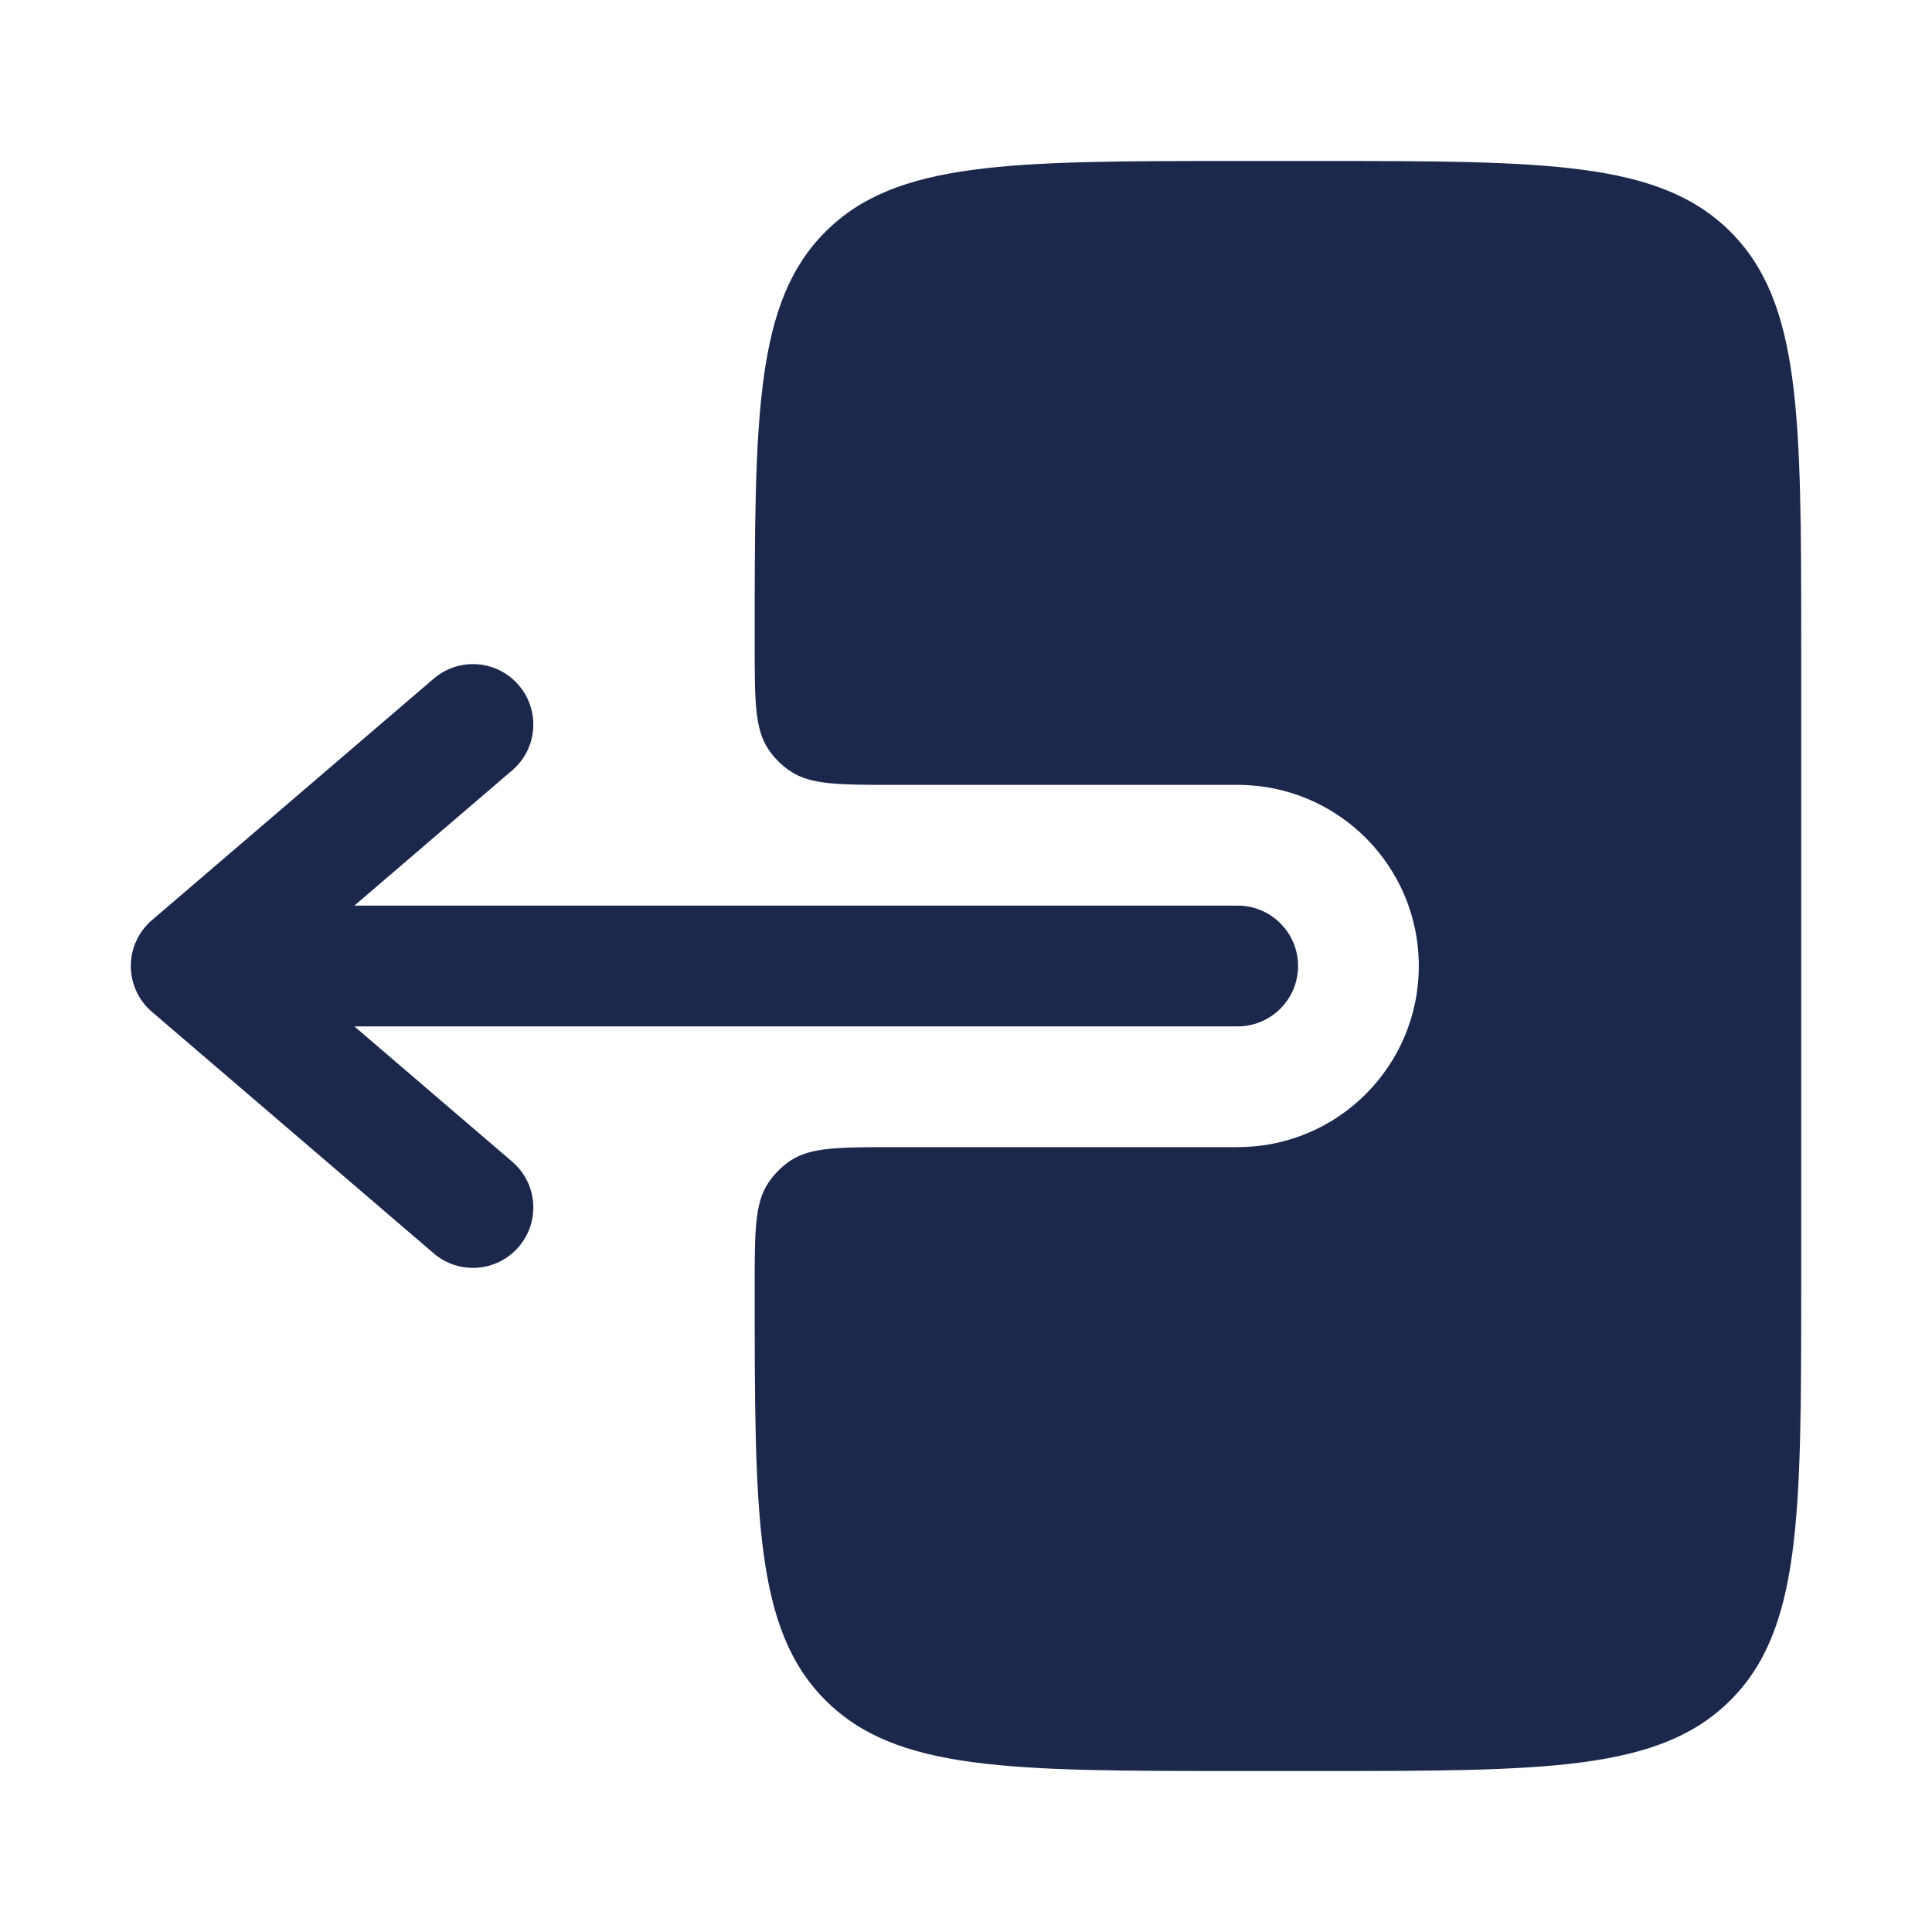
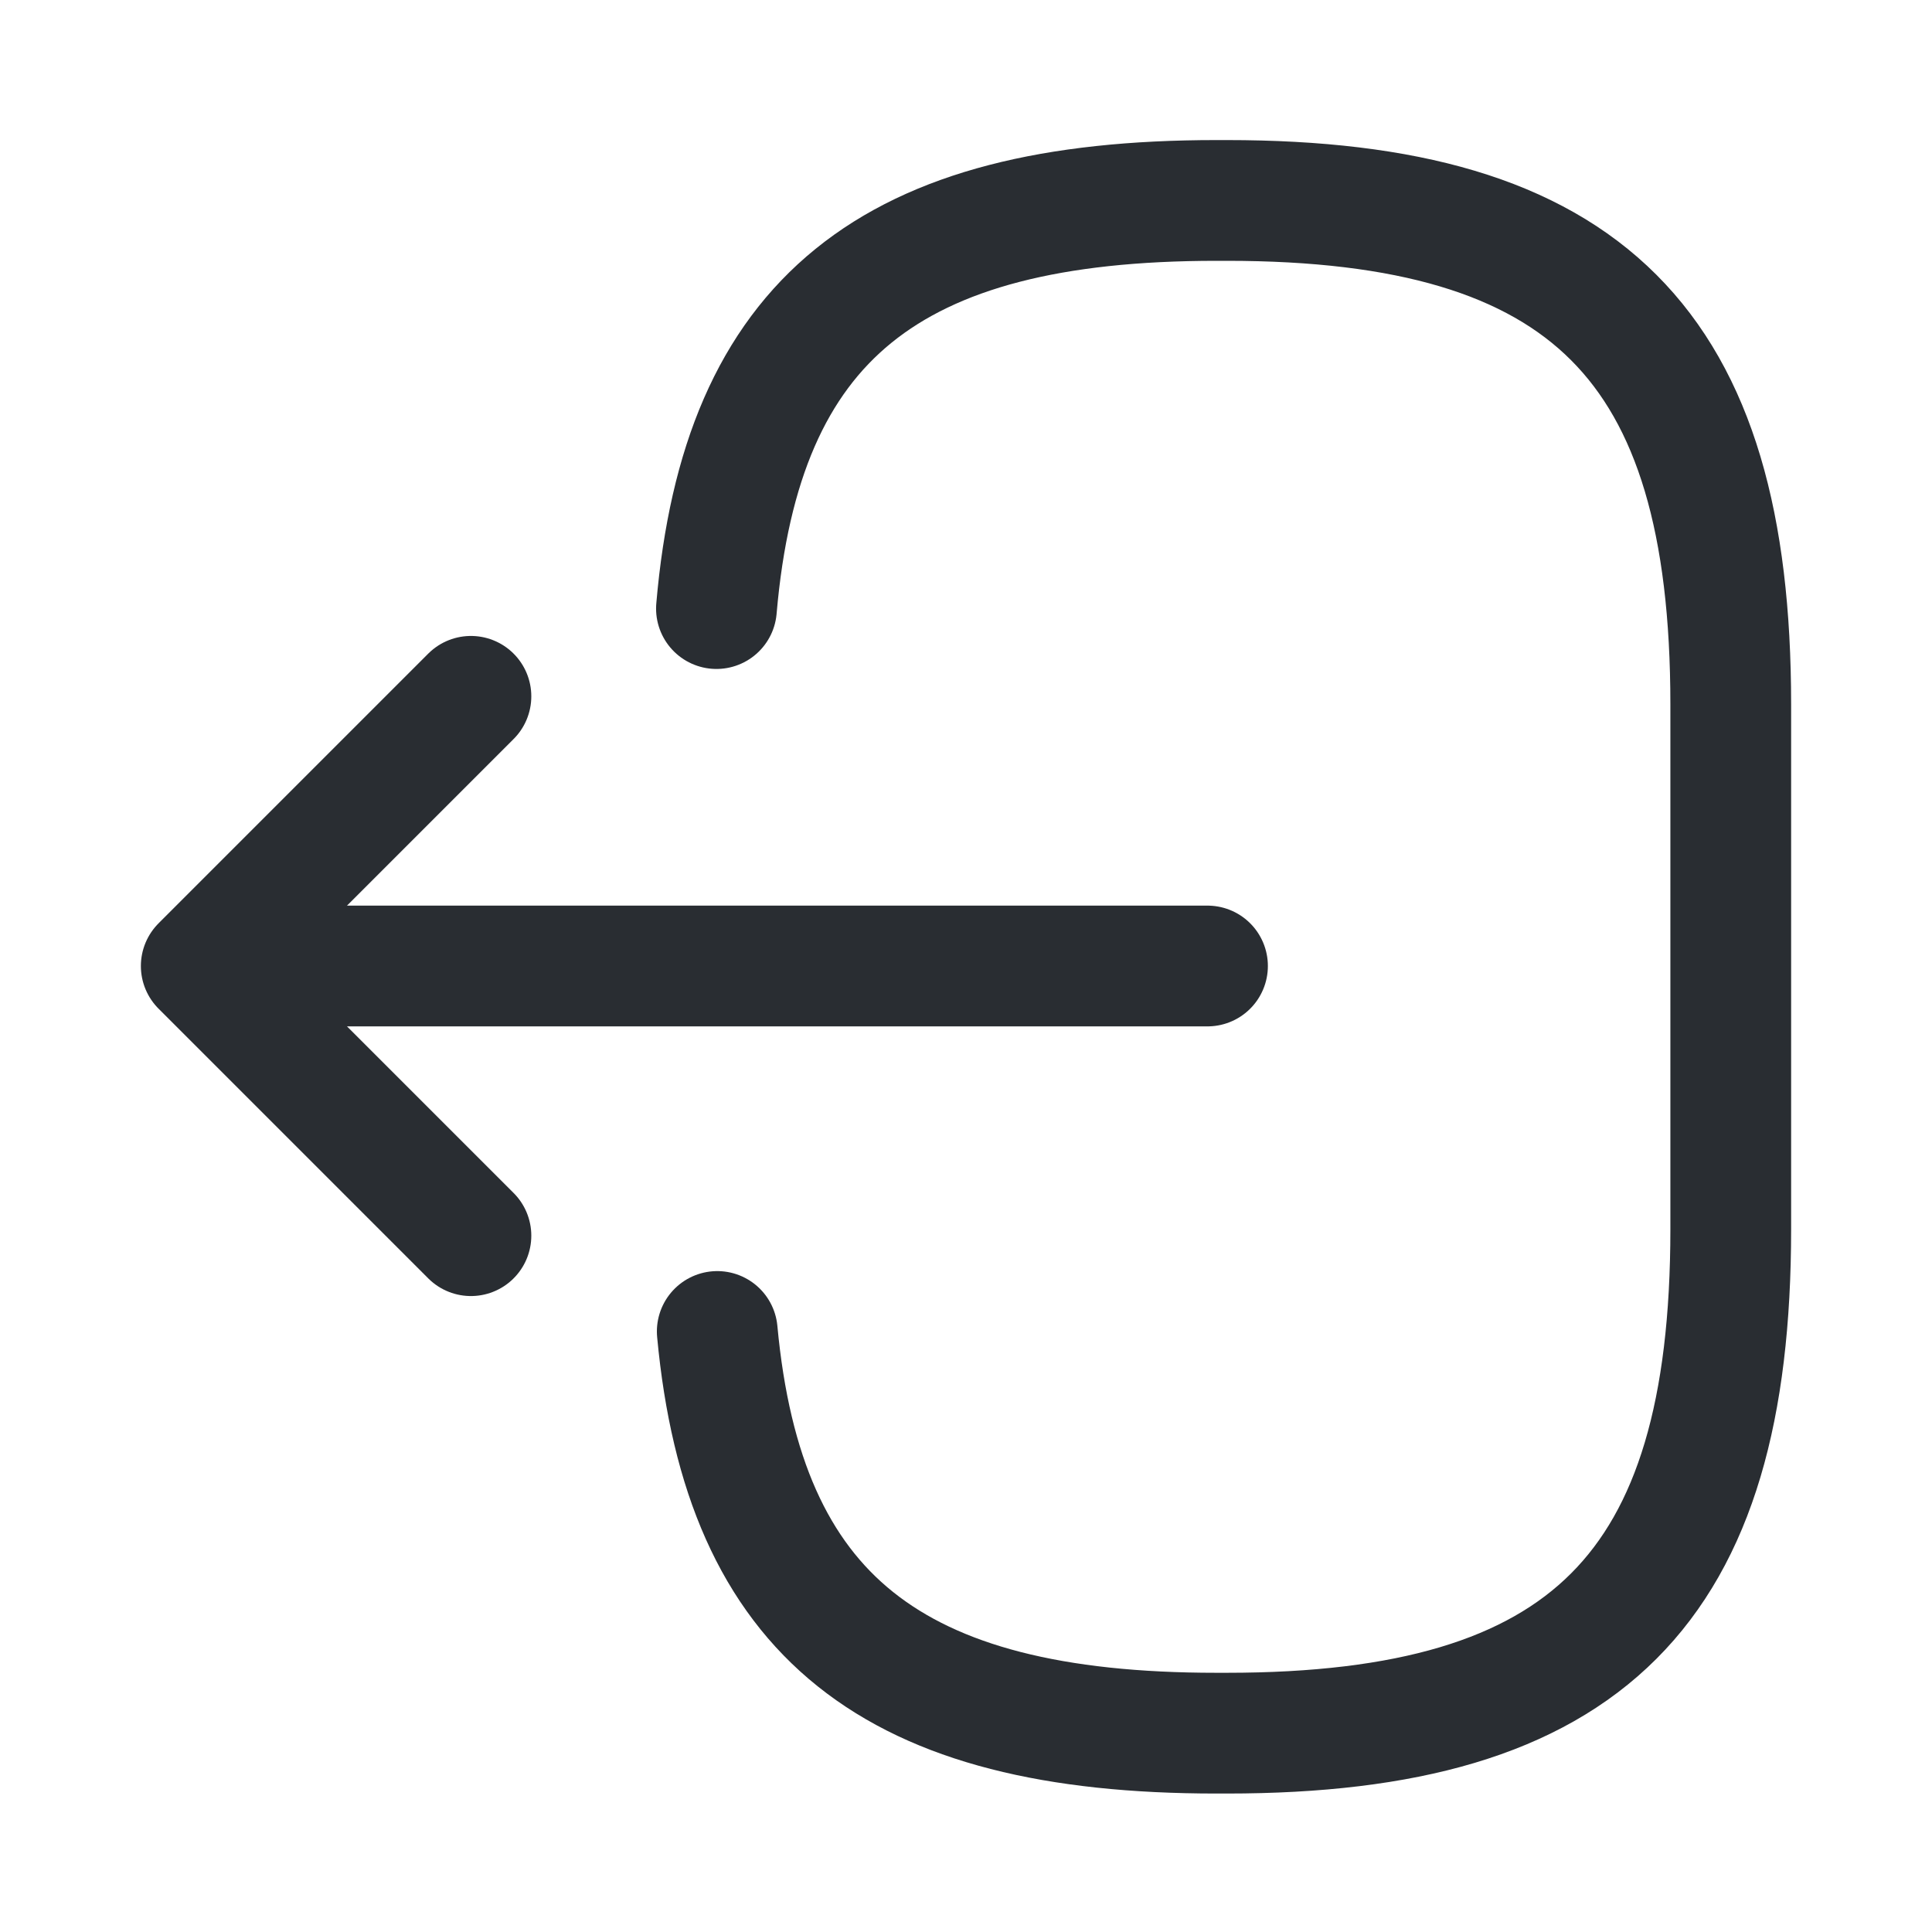
<svg xmlns="http://www.w3.org/2000/svg" width="800px" height="800px" viewBox="0 0 24 24" fill="none">
-   <path fill-rule="evenodd" clip-rule="evenodd" d="M16.125 12C16.125 11.586 15.789 11.25 15.375 11.25L4.402 11.25L6.363 9.569C6.678 9.3 6.714 8.826 6.444 8.512C6.175 8.197 5.701 8.161 5.387 8.431L1.887 11.431C1.721 11.573 1.625 11.781 1.625 12C1.625 12.219 1.721 12.427 1.887 12.569L5.387 15.569C5.701 15.839 6.175 15.803 6.444 15.488C6.714 15.174 6.678 14.7 6.363 14.431L4.402 12.75L15.375 12.75C15.789 12.75 16.125 12.414 16.125 12Z" fill="#1C274C" />
-   <path d="M9.375 8C9.375 8.702 9.375 9.053 9.544 9.306C9.616 9.415 9.71 9.508 9.819 9.581C10.072 9.75 10.423 9.75 11.125 9.75L15.375 9.75C16.618 9.75 17.625 10.757 17.625 12C17.625 13.243 16.618 14.25 15.375 14.25L11.125 14.25C10.423 14.25 10.072 14.25 9.819 14.418C9.71 14.492 9.617 14.585 9.544 14.694C9.375 14.947 9.375 15.298 9.375 16C9.375 18.828 9.375 20.243 10.254 21.121C11.132 22 12.546 22 15.375 22L16.375 22C19.203 22 20.617 22 21.496 21.121C22.375 20.243 22.375 18.828 22.375 16L22.375 8C22.375 5.172 22.375 3.757 21.496 2.879C20.617 2 19.203 2 16.375 2L15.375 2C12.546 2 11.132 2 10.254 2.879C9.375 3.757 9.375 5.172 9.375 8Z" fill="#1C274C" />
+   <path d="M8.9 7.56C9.21 3.96 11.06 2.49 15.11 2.49H15.24C19.71 2.49 21.5 4.28 21.5 8.75V15.27C21.5 19.74 19.71 21.53 15.24 21.53H15.11C11.09 21.53 9.24 20.08 8.91 16.54" stroke="#292D32" stroke-width="1.5" stroke-linecap="round" stroke-linejoin="round" />
+   <path d="M15 12H3.62" stroke="#292D32" stroke-width="1.5" stroke-linecap="round" stroke-linejoin="round" />
+   <path d="M5.85 8.65L2.5 12L5.85 15.35" stroke="#292D32" stroke-width="1.5" stroke-linecap="round" stroke-linejoin="round" />
</svg>
